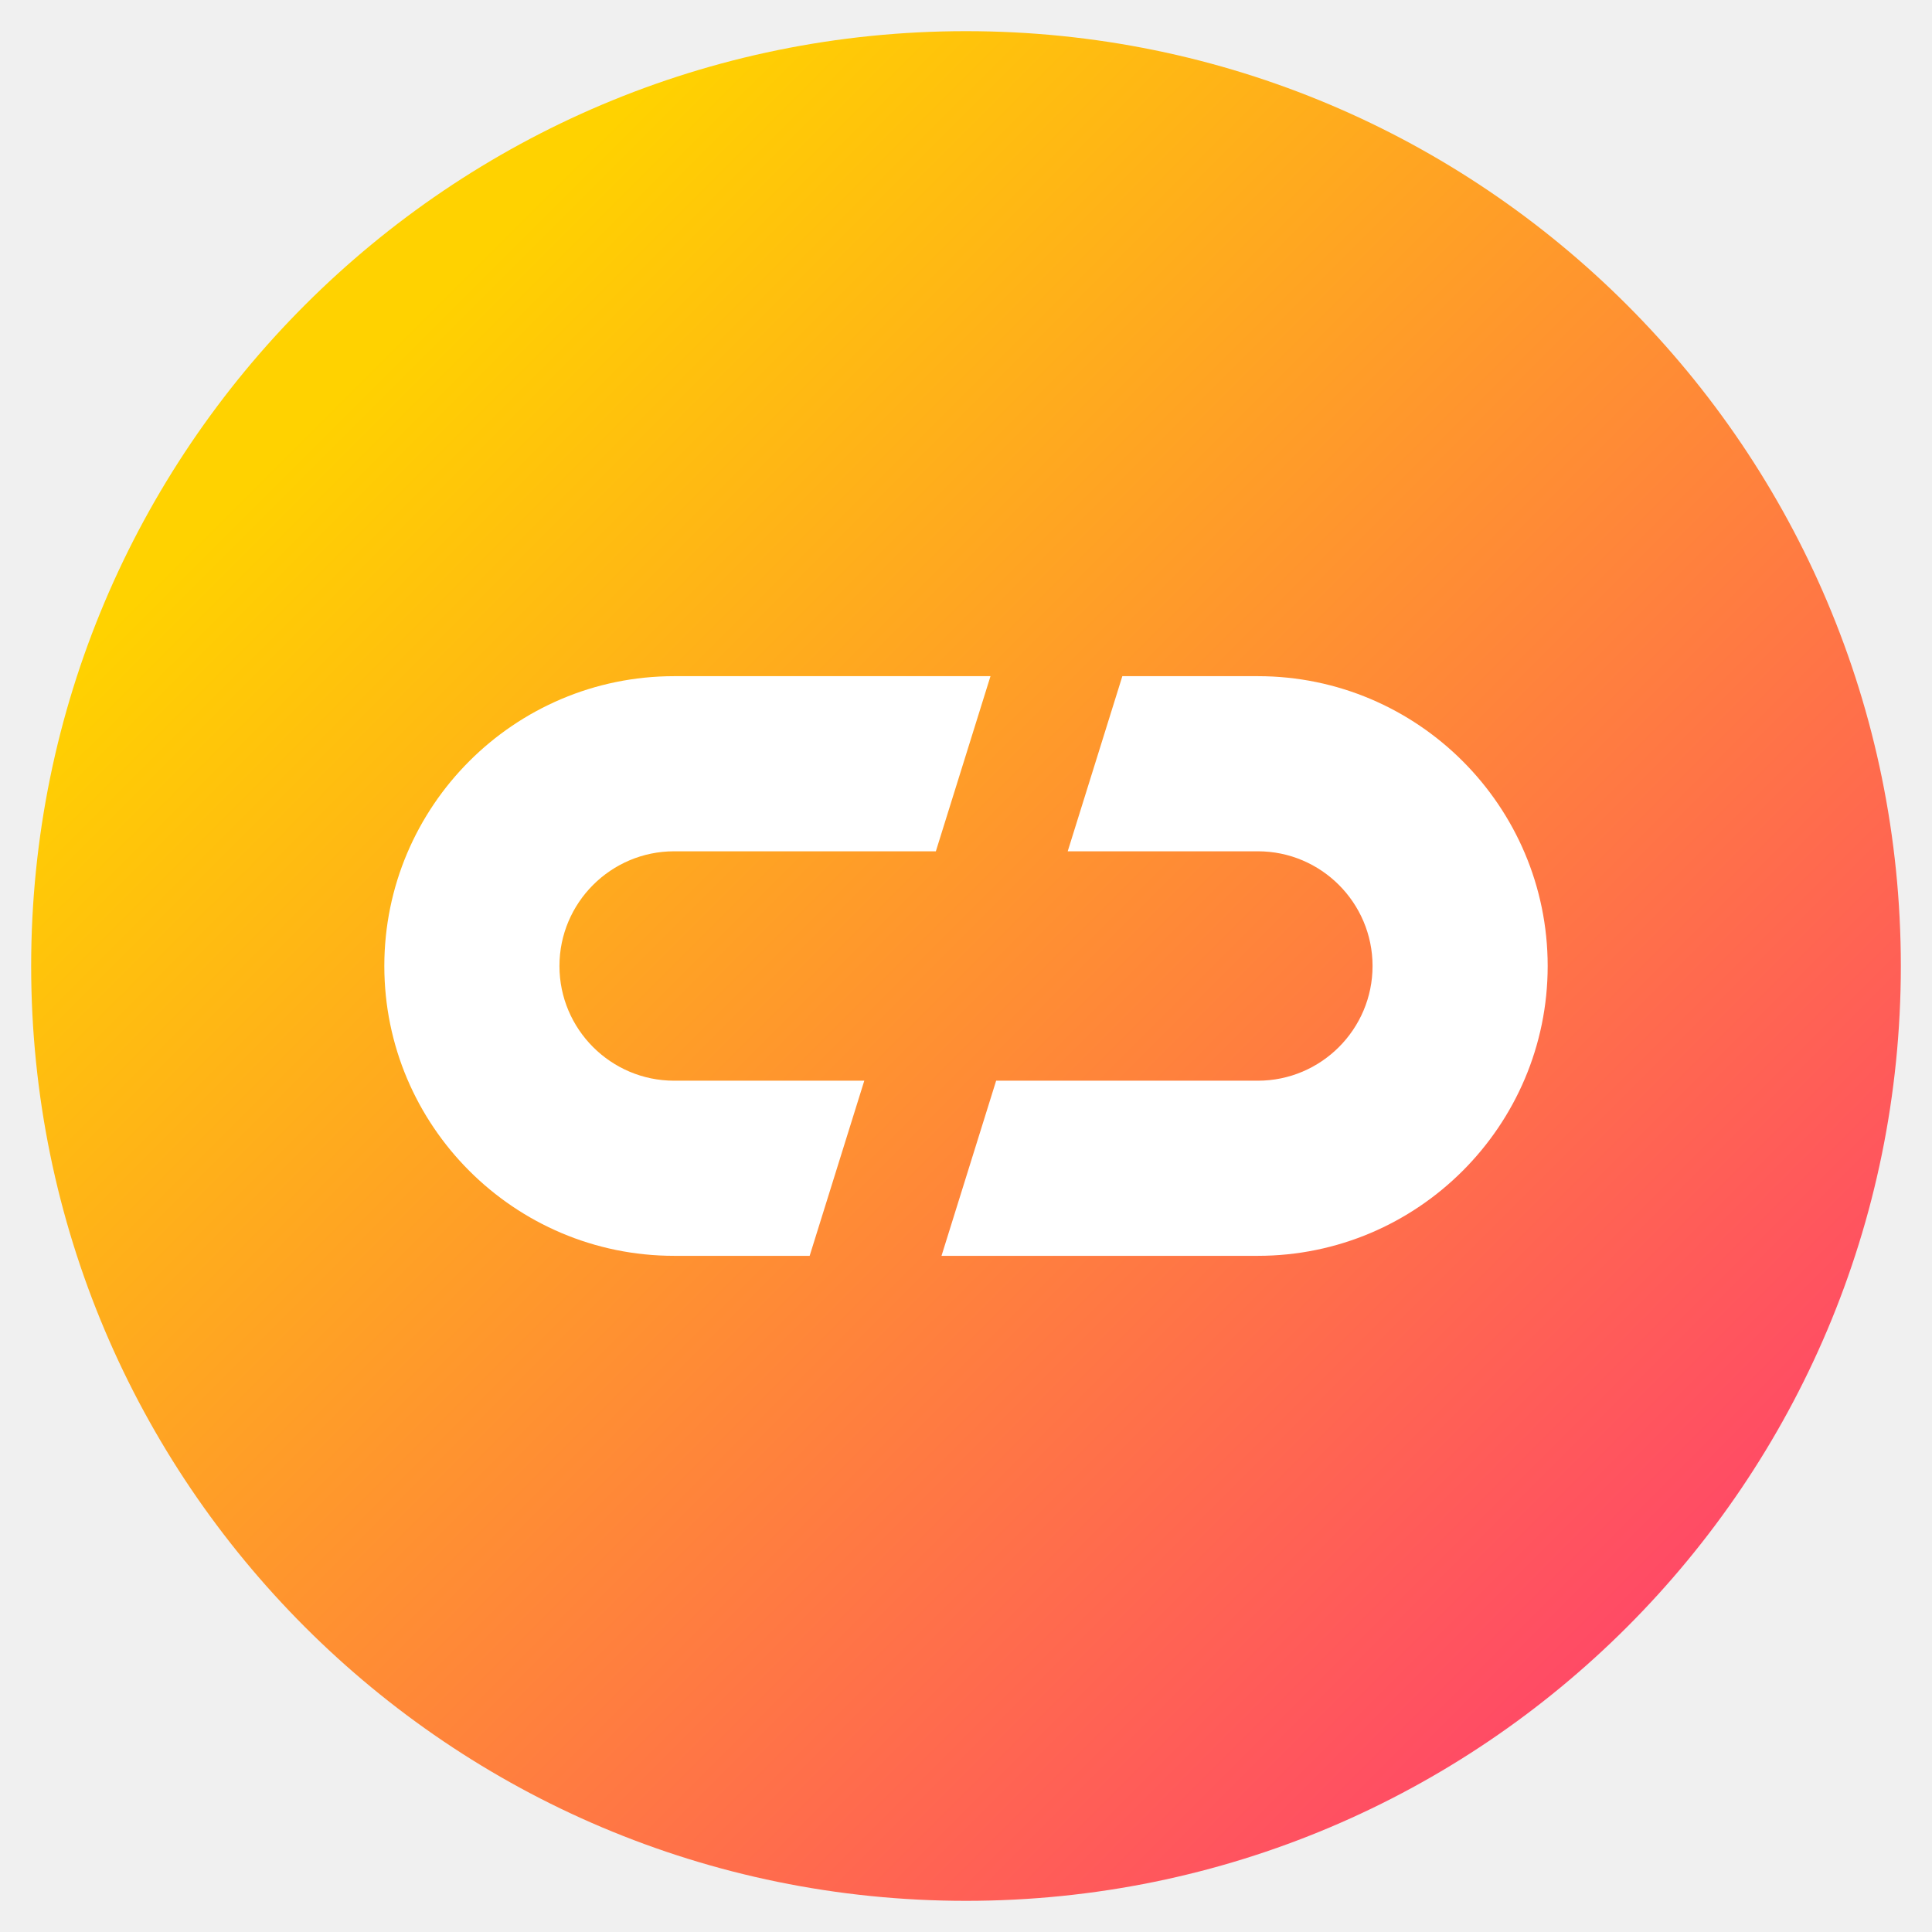
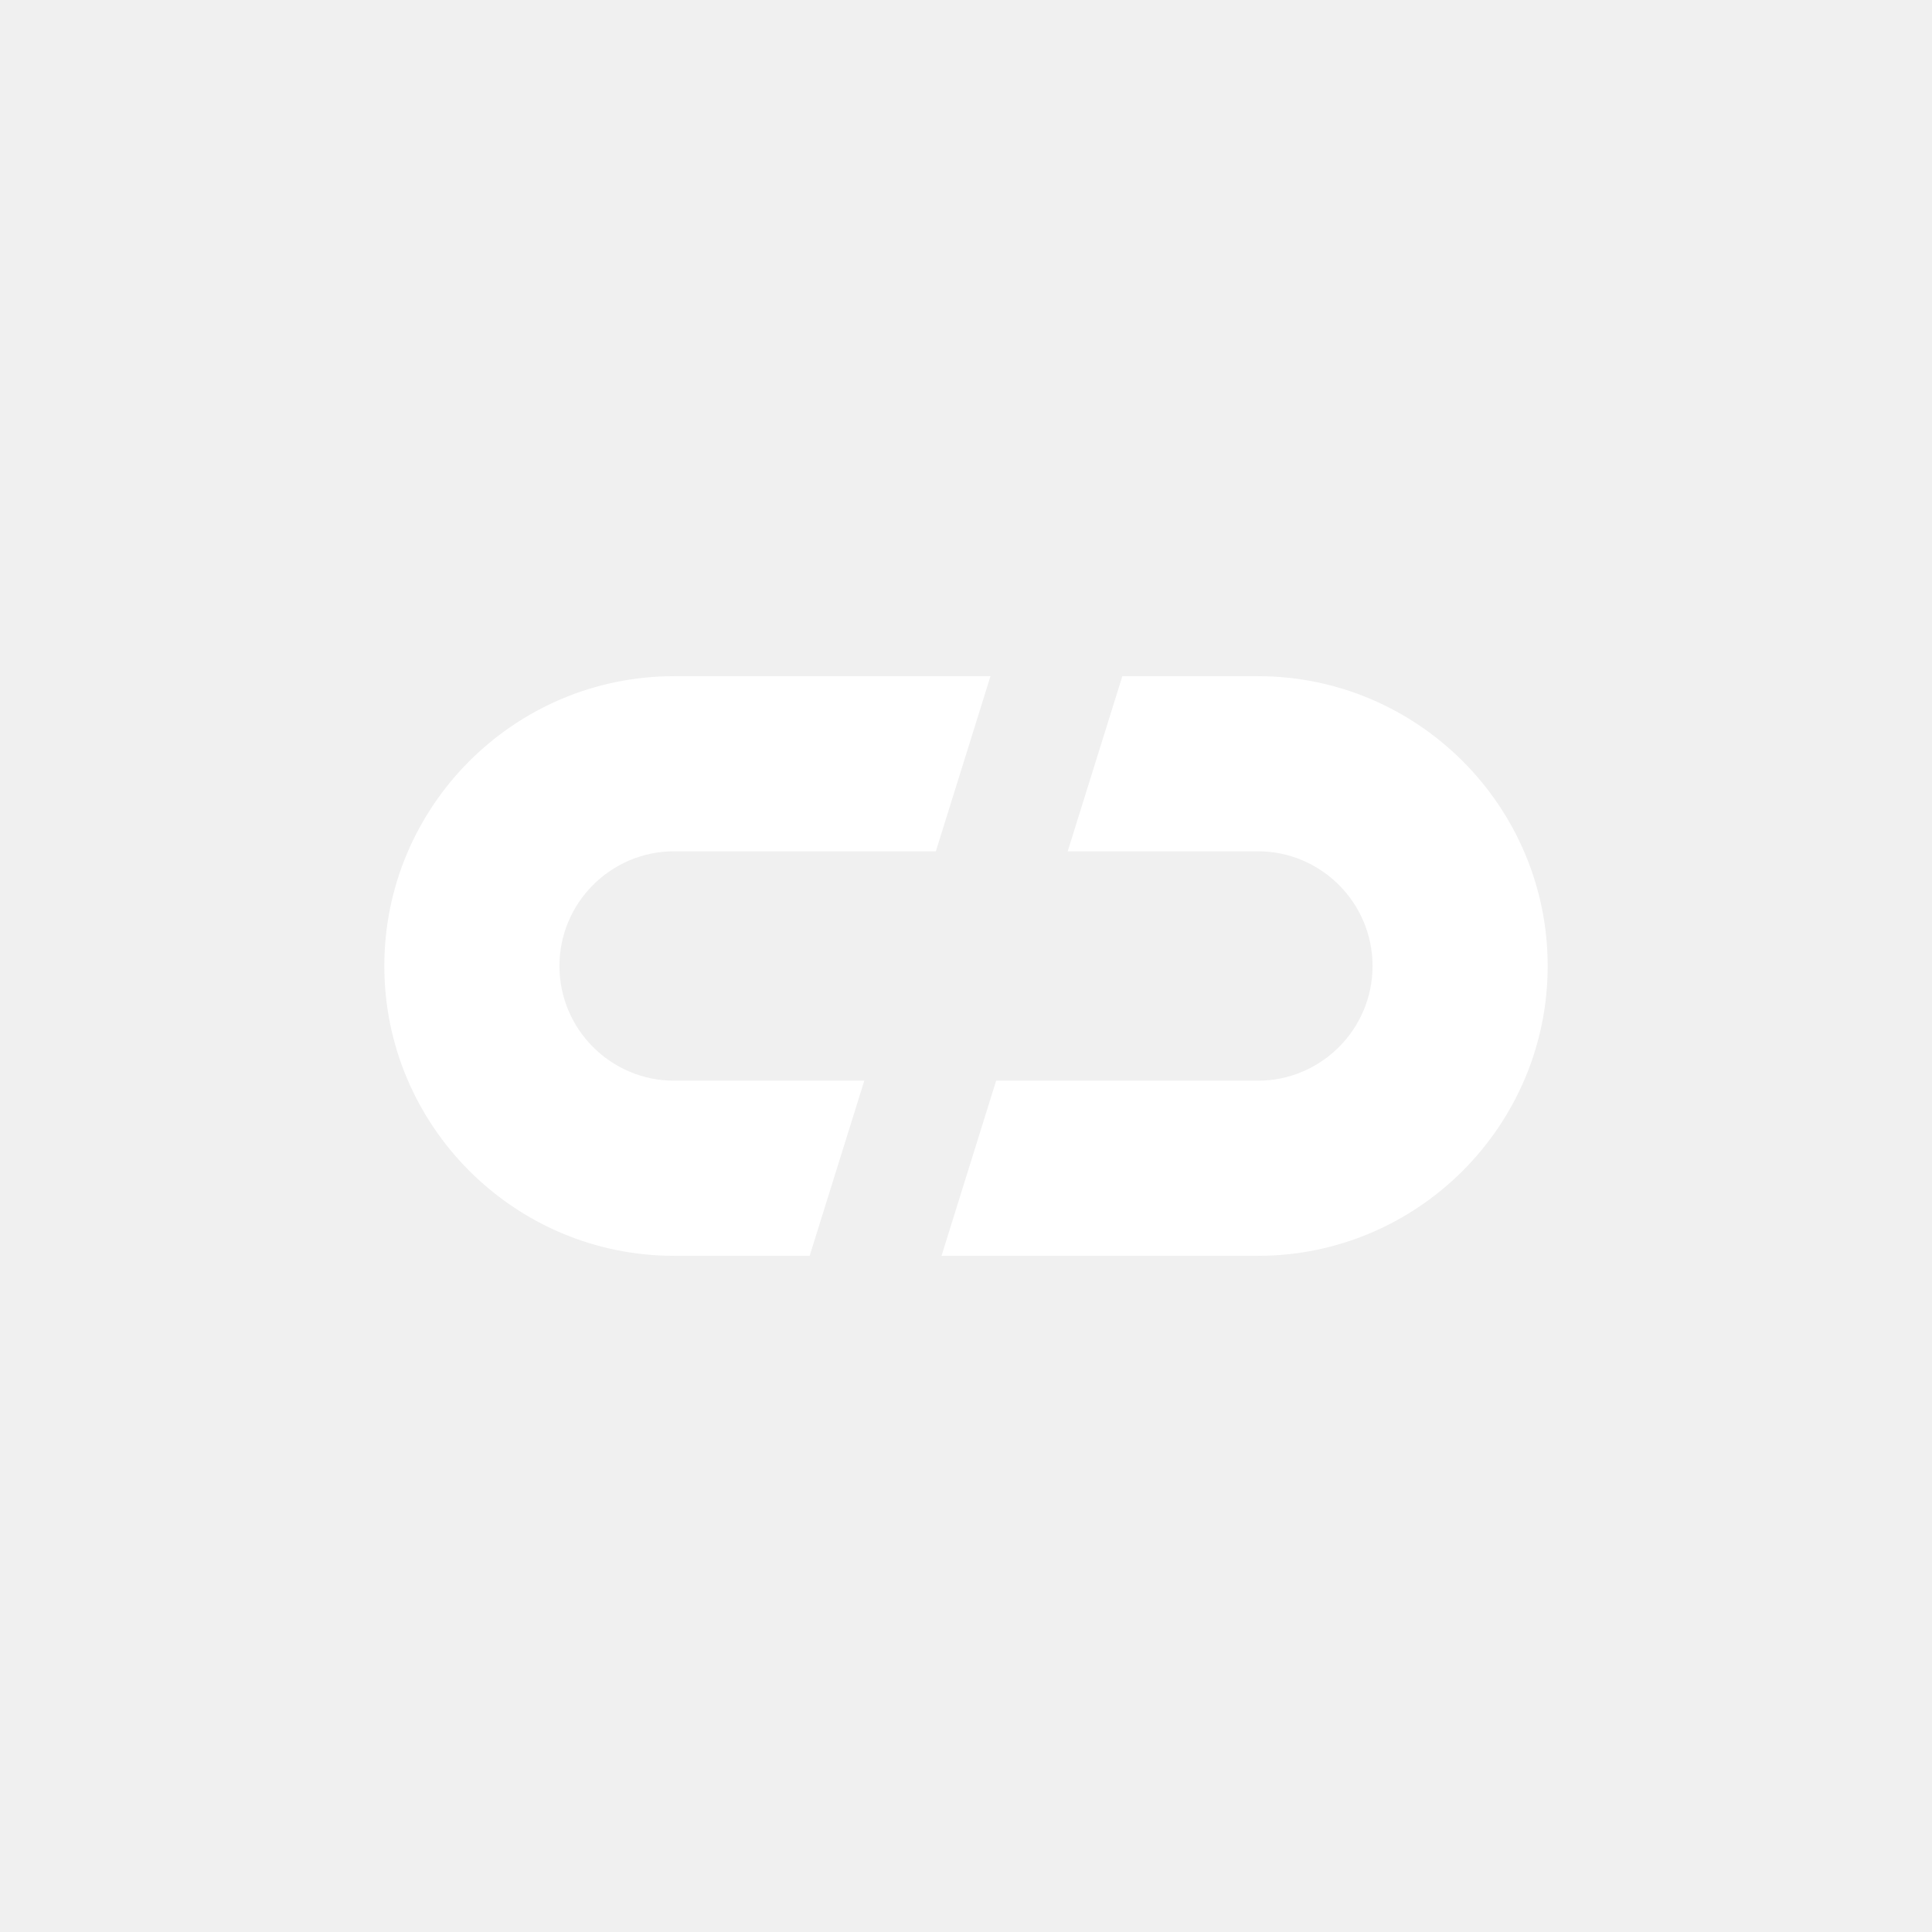
<svg xmlns="http://www.w3.org/2000/svg" viewBox="0 0 1860 1860">
-   <linearGradient id="a" gradientUnits="userSpaceOnUse" x1="353.12" x2="1789.41" y1="353.12" y2="1789.41">
+   <linearGradient id="link-symbol-badge-rgb-negative-a" gradientUnits="userSpaceOnUse" x1="353.12" x2="1789.41" y1="353.12" y2="1789.41">
    <stop offset="0" stop-color="#ffd200" />
    <stop offset="1" stop-color="#ff3278" />
  </linearGradient>
  <circle cx="930" cy="930" fill="url(#a)" r="900" />
  <g fill="#fff">
    <path d="m1210.97 650.97h-130.45l-52.6 168.6h183.05c60.89 0 110.43 49.54 110.43 110.43s-49.54 110.43-110.43 110.43h-251.95l-52.6 168.6h304.55c153.86 0 279.03-125.17 279.03-279.03s-125.17-279.03-279.03-279.03z" />
    <path d="m649.03 1209.03h130.45s52.6-168.6 52.6-168.6h-183.05c-60.89 0-110.43-49.54-110.43-110.43s49.54-110.43 110.43-110.43h251.95s52.6-168.6 52.6-168.6h-304.55c-153.86 0-279.03 125.17-279.03 279.03s125.17 279.03 279.03 279.03z" />
  </g>
</svg>
